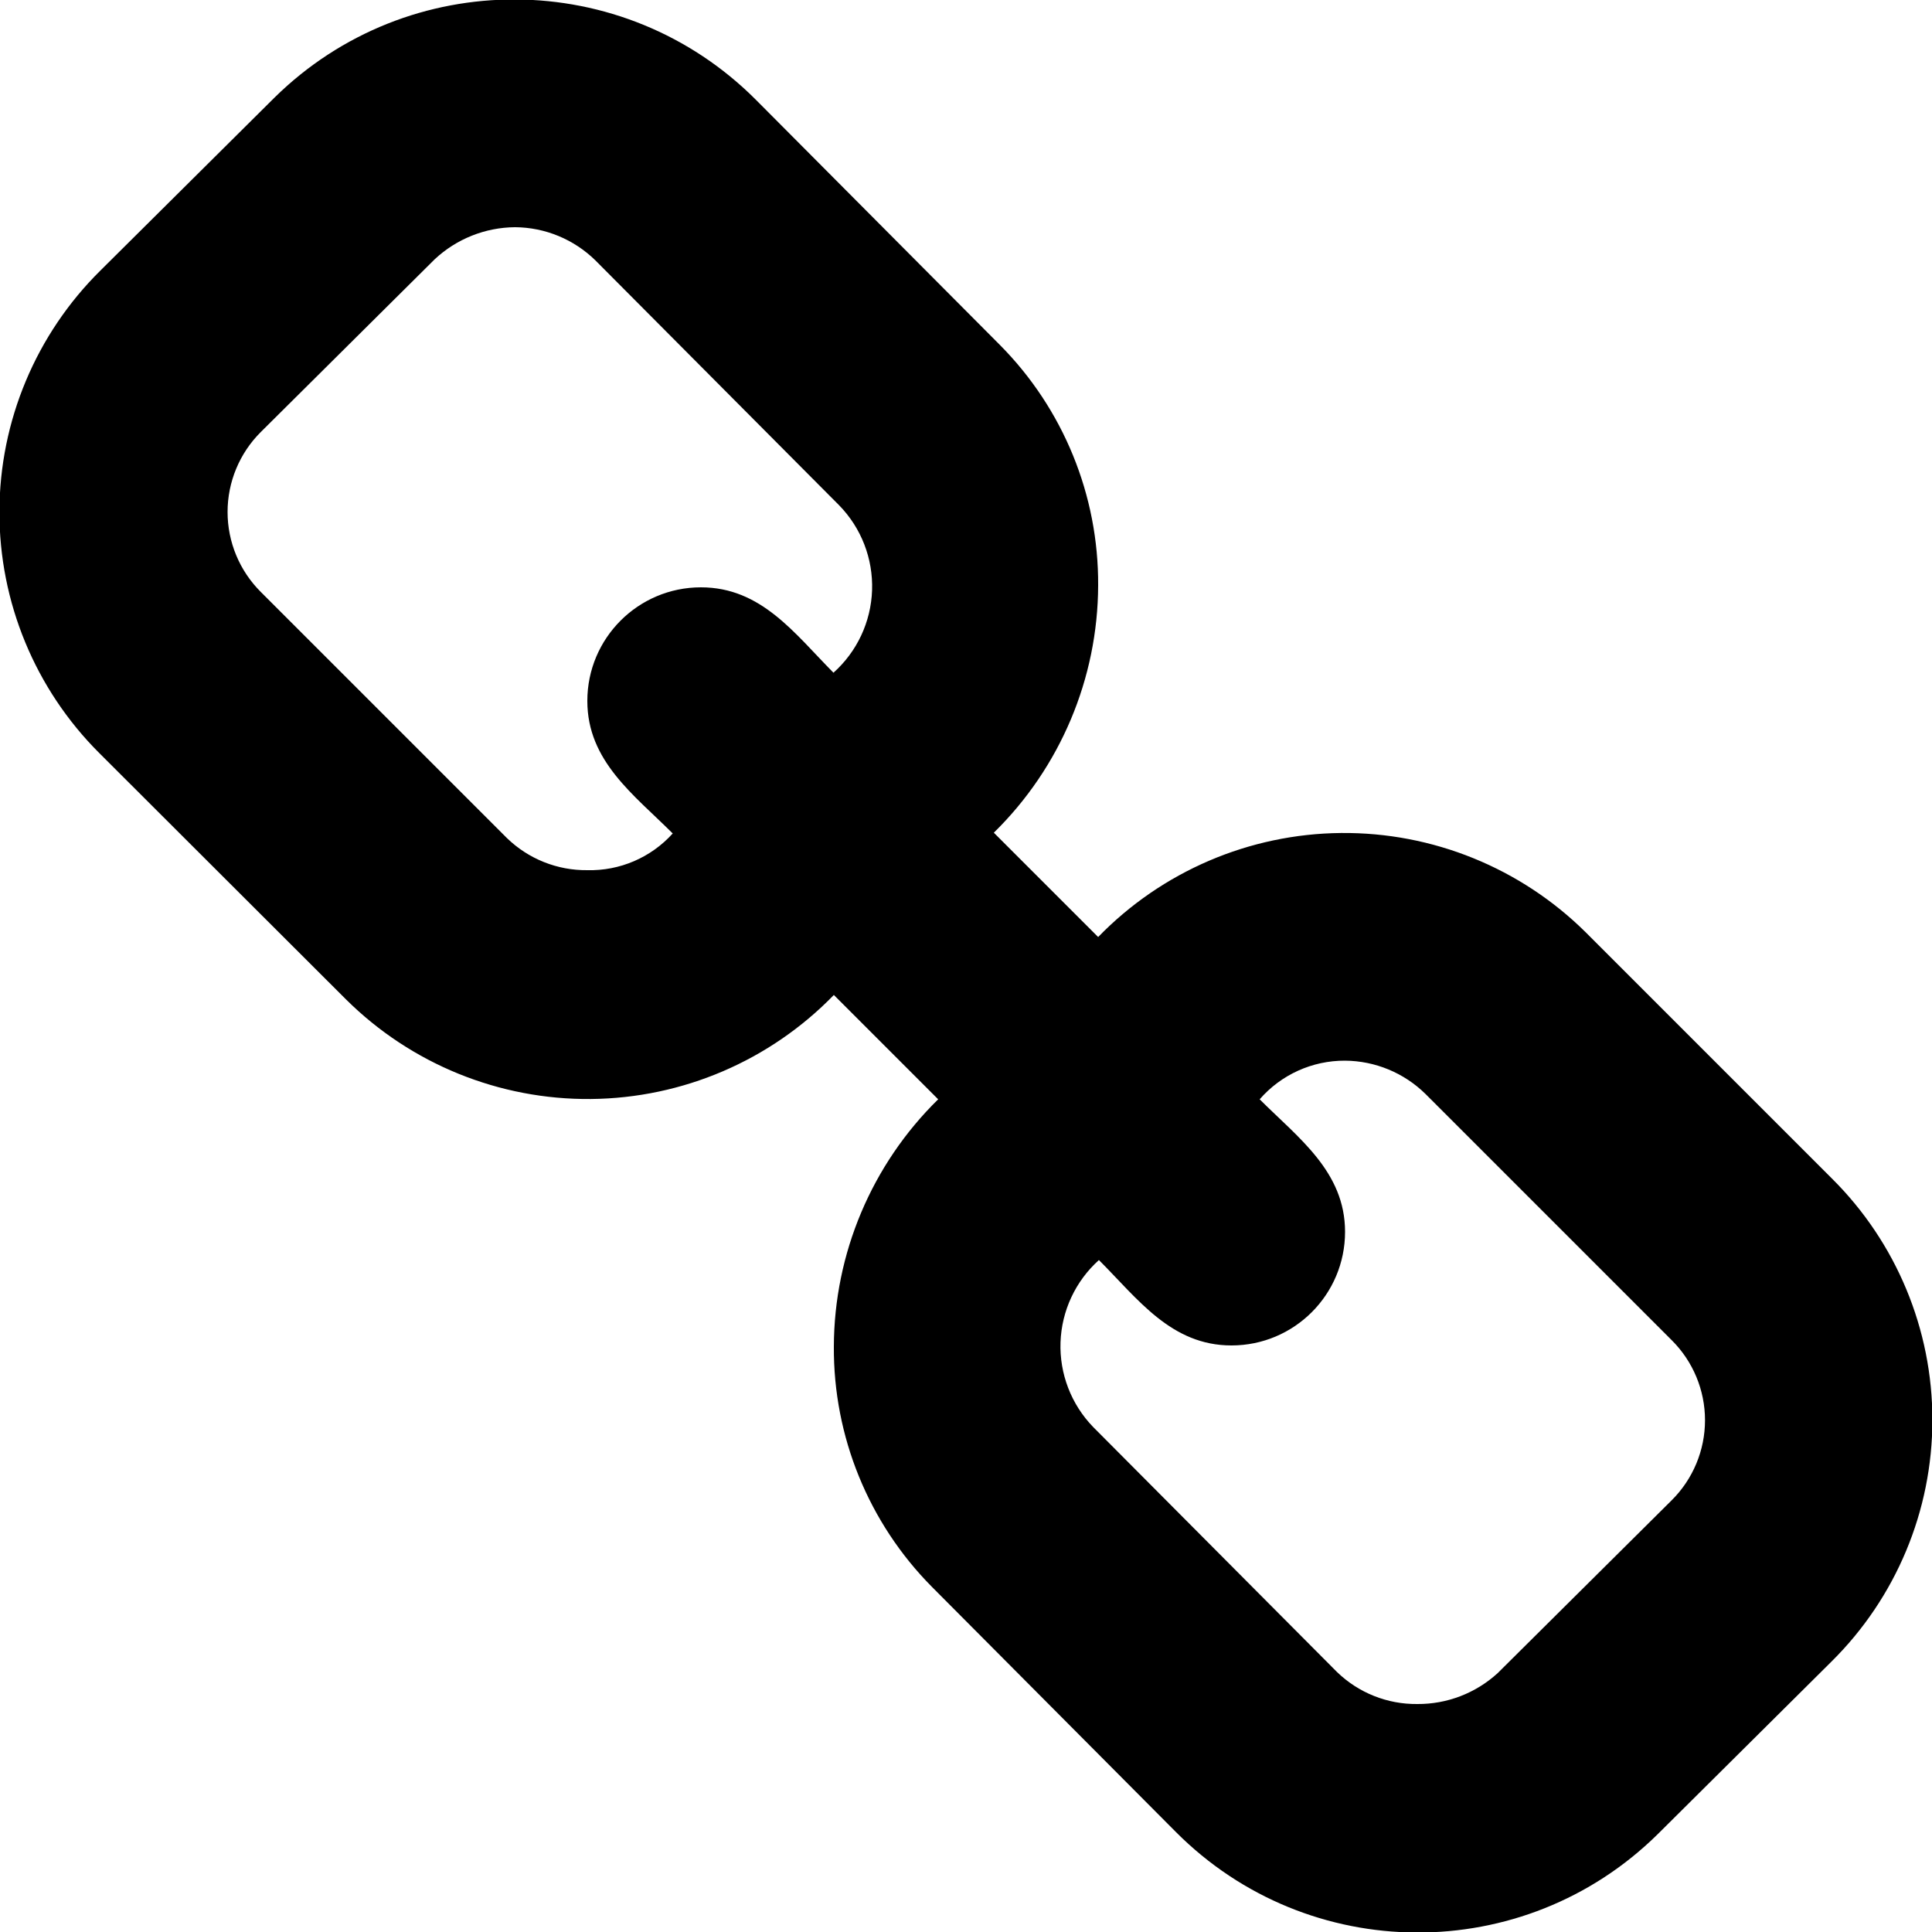
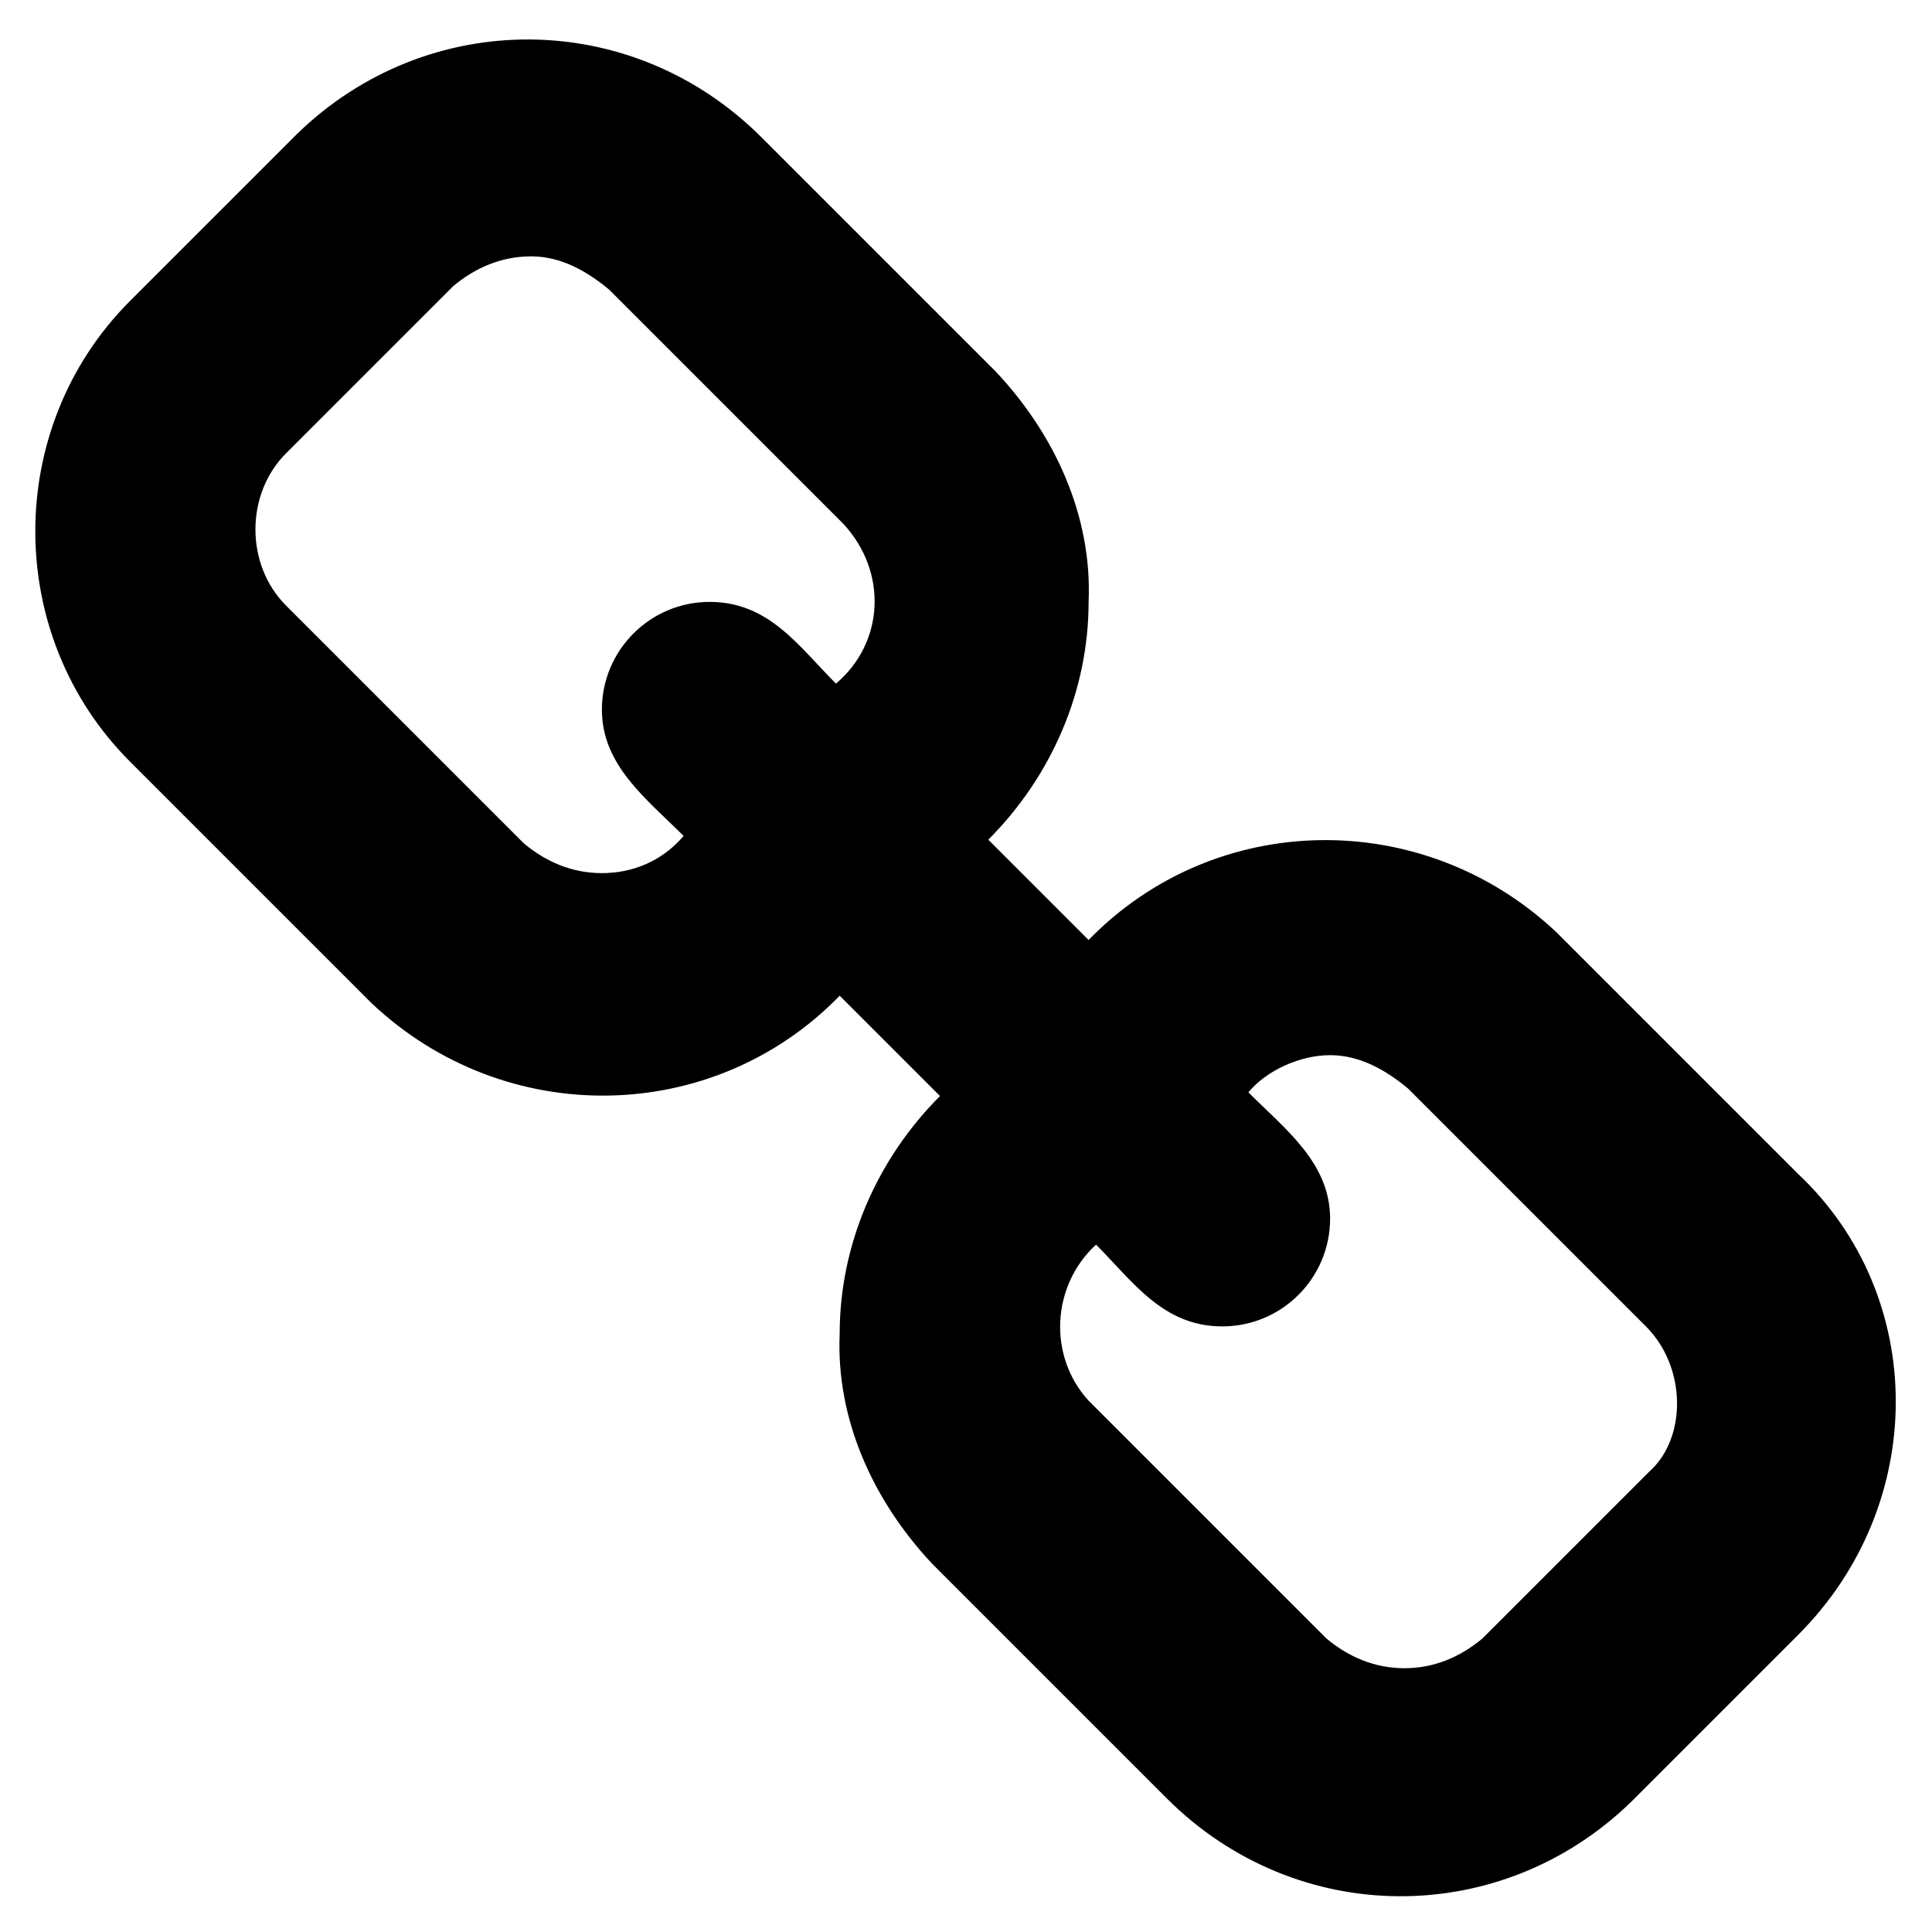
- <svg xmlns="http://www.w3.org/2000/svg" id="Layer_1" data-name="Layer 1" viewBox="0 0 50 50">
-   <path d="M47.4,43l-4.5,4.47a8.84,8.84,0,0,1-12.47-.06l-6.31-6.34a8.76,8.76,0,0,1-2.54-6.22,9,9,0,0,1,2.7-6.4l-2.7-2.7a8.88,8.88,0,0,1-12.62.12L2.57,19.49A8.8,8.8,0,0,1,2.6,7l4.5-4.47a8.84,8.84,0,0,1,12.47.06l6.31,6.34a8.76,8.76,0,0,1,2.54,6.22,9,9,0,0,1-2.7,6.4l2.7,2.7a8.88,8.88,0,0,1,12.62-.12l6.37,6.37A8.8,8.8,0,0,1,47.4,43ZM21.72,13.08L15.41,6.74a3,3,0,0,0-2.08-.86,3.08,3.08,0,0,0-2.08.83l-4.5,4.47a2.92,2.92,0,0,0,0,4.14l6.37,6.37a2.94,2.94,0,0,0,2.08.83,2.88,2.88,0,0,0,2.21-.95c-1-1-2.21-1.87-2.21-3.43a2.94,2.94,0,0,1,2.94-2.94c1.56,0,2.42,1.19,3.43,2.21A3,3,0,0,0,21.72,13.08Zm21.54,21.6-6.37-6.37a3,3,0,0,0-2.08-.86,2.91,2.91,0,0,0-2.21,1c1,1,2.21,1.87,2.21,3.43a2.94,2.94,0,0,1-2.94,2.94c-1.56,0-2.42-1.2-3.43-2.21a3,3,0,0,0-.15,4.32l6.31,6.34a2.94,2.94,0,0,0,2.08.83,3.05,3.05,0,0,0,2.08-.8l4.5-4.47A2.92,2.92,0,0,0,43.26,34.68Z" />
+ <svg xmlns="http://www.w3.org/2000/svg" version="1.1" id="Layer_1" x="0px" y="0px" viewBox="0 0 52 52" enable-background="new 0 0 52 52" xml:space="preserve">
+   <path d="M48.4,44l-4.5,4.5c-3.5,3.4-9,3.4-12.5-0.1l-6.3-6.3c-1.6-1.7-2.6-3.9-2.5-6.2c0-2.4,1-4.7,2.7-6.4l-2.7-2.7  c-3.4,3.5-9,3.6-12.6,0.2c0,0,0,0-0.1-0.1l-6.4-6.4c-3.4-3.4-3.4-9,0-12.4c0,0,0,0,0,0l4.5-4.5c3.5-3.4,9-3.4,12.5,0.1l6.3,6.3  c1.6,1.7,2.6,3.9,2.5,6.2c0,2.4-1,4.7-2.7,6.4l2.7,2.7c3.4-3.5,9-3.6,12.6-0.2c0,0,0,0,0.1,0.1l6.4,6.4C51.9,34.9,51.9,40.5,48.4,44  C48.4,44,48.4,44,48.4,44z M22.7,14.1l-6.3-6.3c-0.6-0.5-1.3-0.9-2.1-0.9c-0.8,0-1.5,0.3-2.1,0.8l-4.5,4.5c-1.1,1.1-1.1,3,0,4.1  c0,0,0,0,0,0l6.4,6.4c0.6,0.5,1.3,0.8,2.1,0.8c0.8,0,1.6-0.3,2.2-1c-1-1-2.2-1.9-2.2-3.4c0-1.6,1.3-2.9,2.9-2.9  c1.6,0,2.4,1.2,3.4,2.2C23.8,17.3,23.9,15.4,22.7,14.1C22.8,14.1,22.7,14.1,22.7,14.1z M44.3,35.7l-6.4-6.4  c-0.6-0.5-1.3-0.9-2.1-0.9c-0.8,0-1.7,0.4-2.2,1c1,1,2.2,1.9,2.2,3.4c0,1.6-1.3,2.9-2.9,2.9c-1.6,0-2.4-1.2-3.4-2.2  c-1.2,1.1-1.3,3-0.2,4.2c0,0,0.1,0.1,0.1,0.1l6.3,6.3c0.6,0.5,1.3,0.8,2.1,0.8c0.8,0,1.5-0.3,2.1-0.8l4.5-4.5  C45.4,38.7,45.4,36.8,44.3,35.7C44.3,35.7,44.3,35.7,44.3,35.7z" />
</svg>
